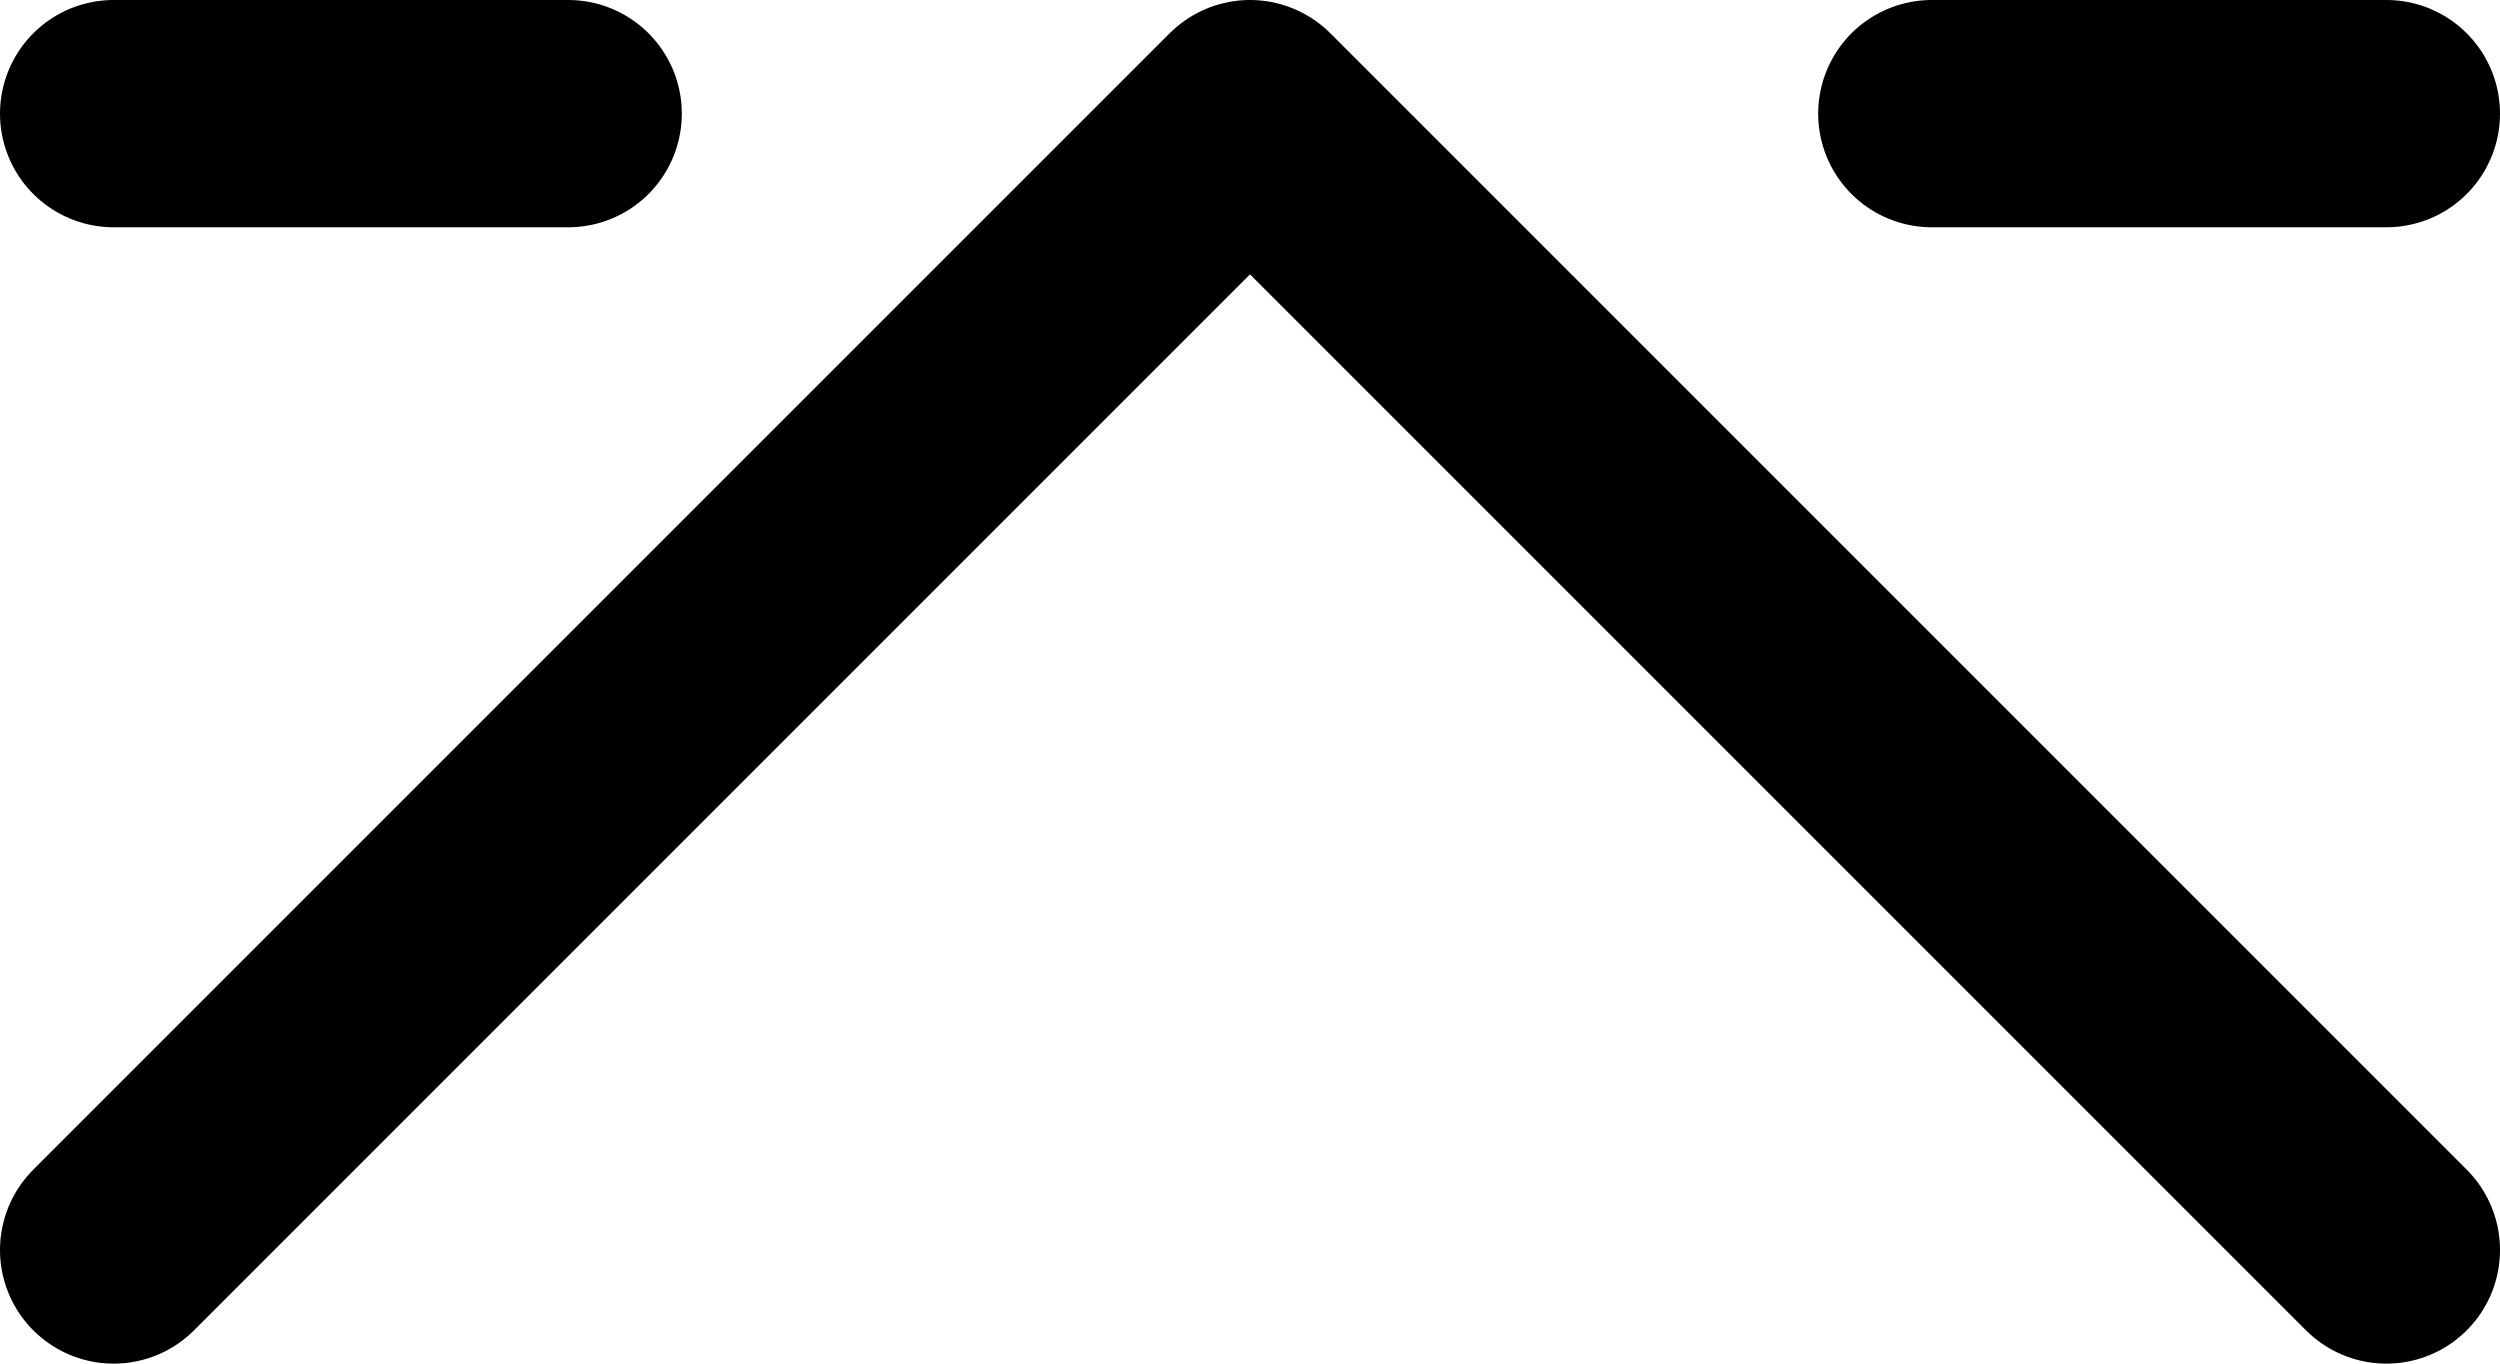
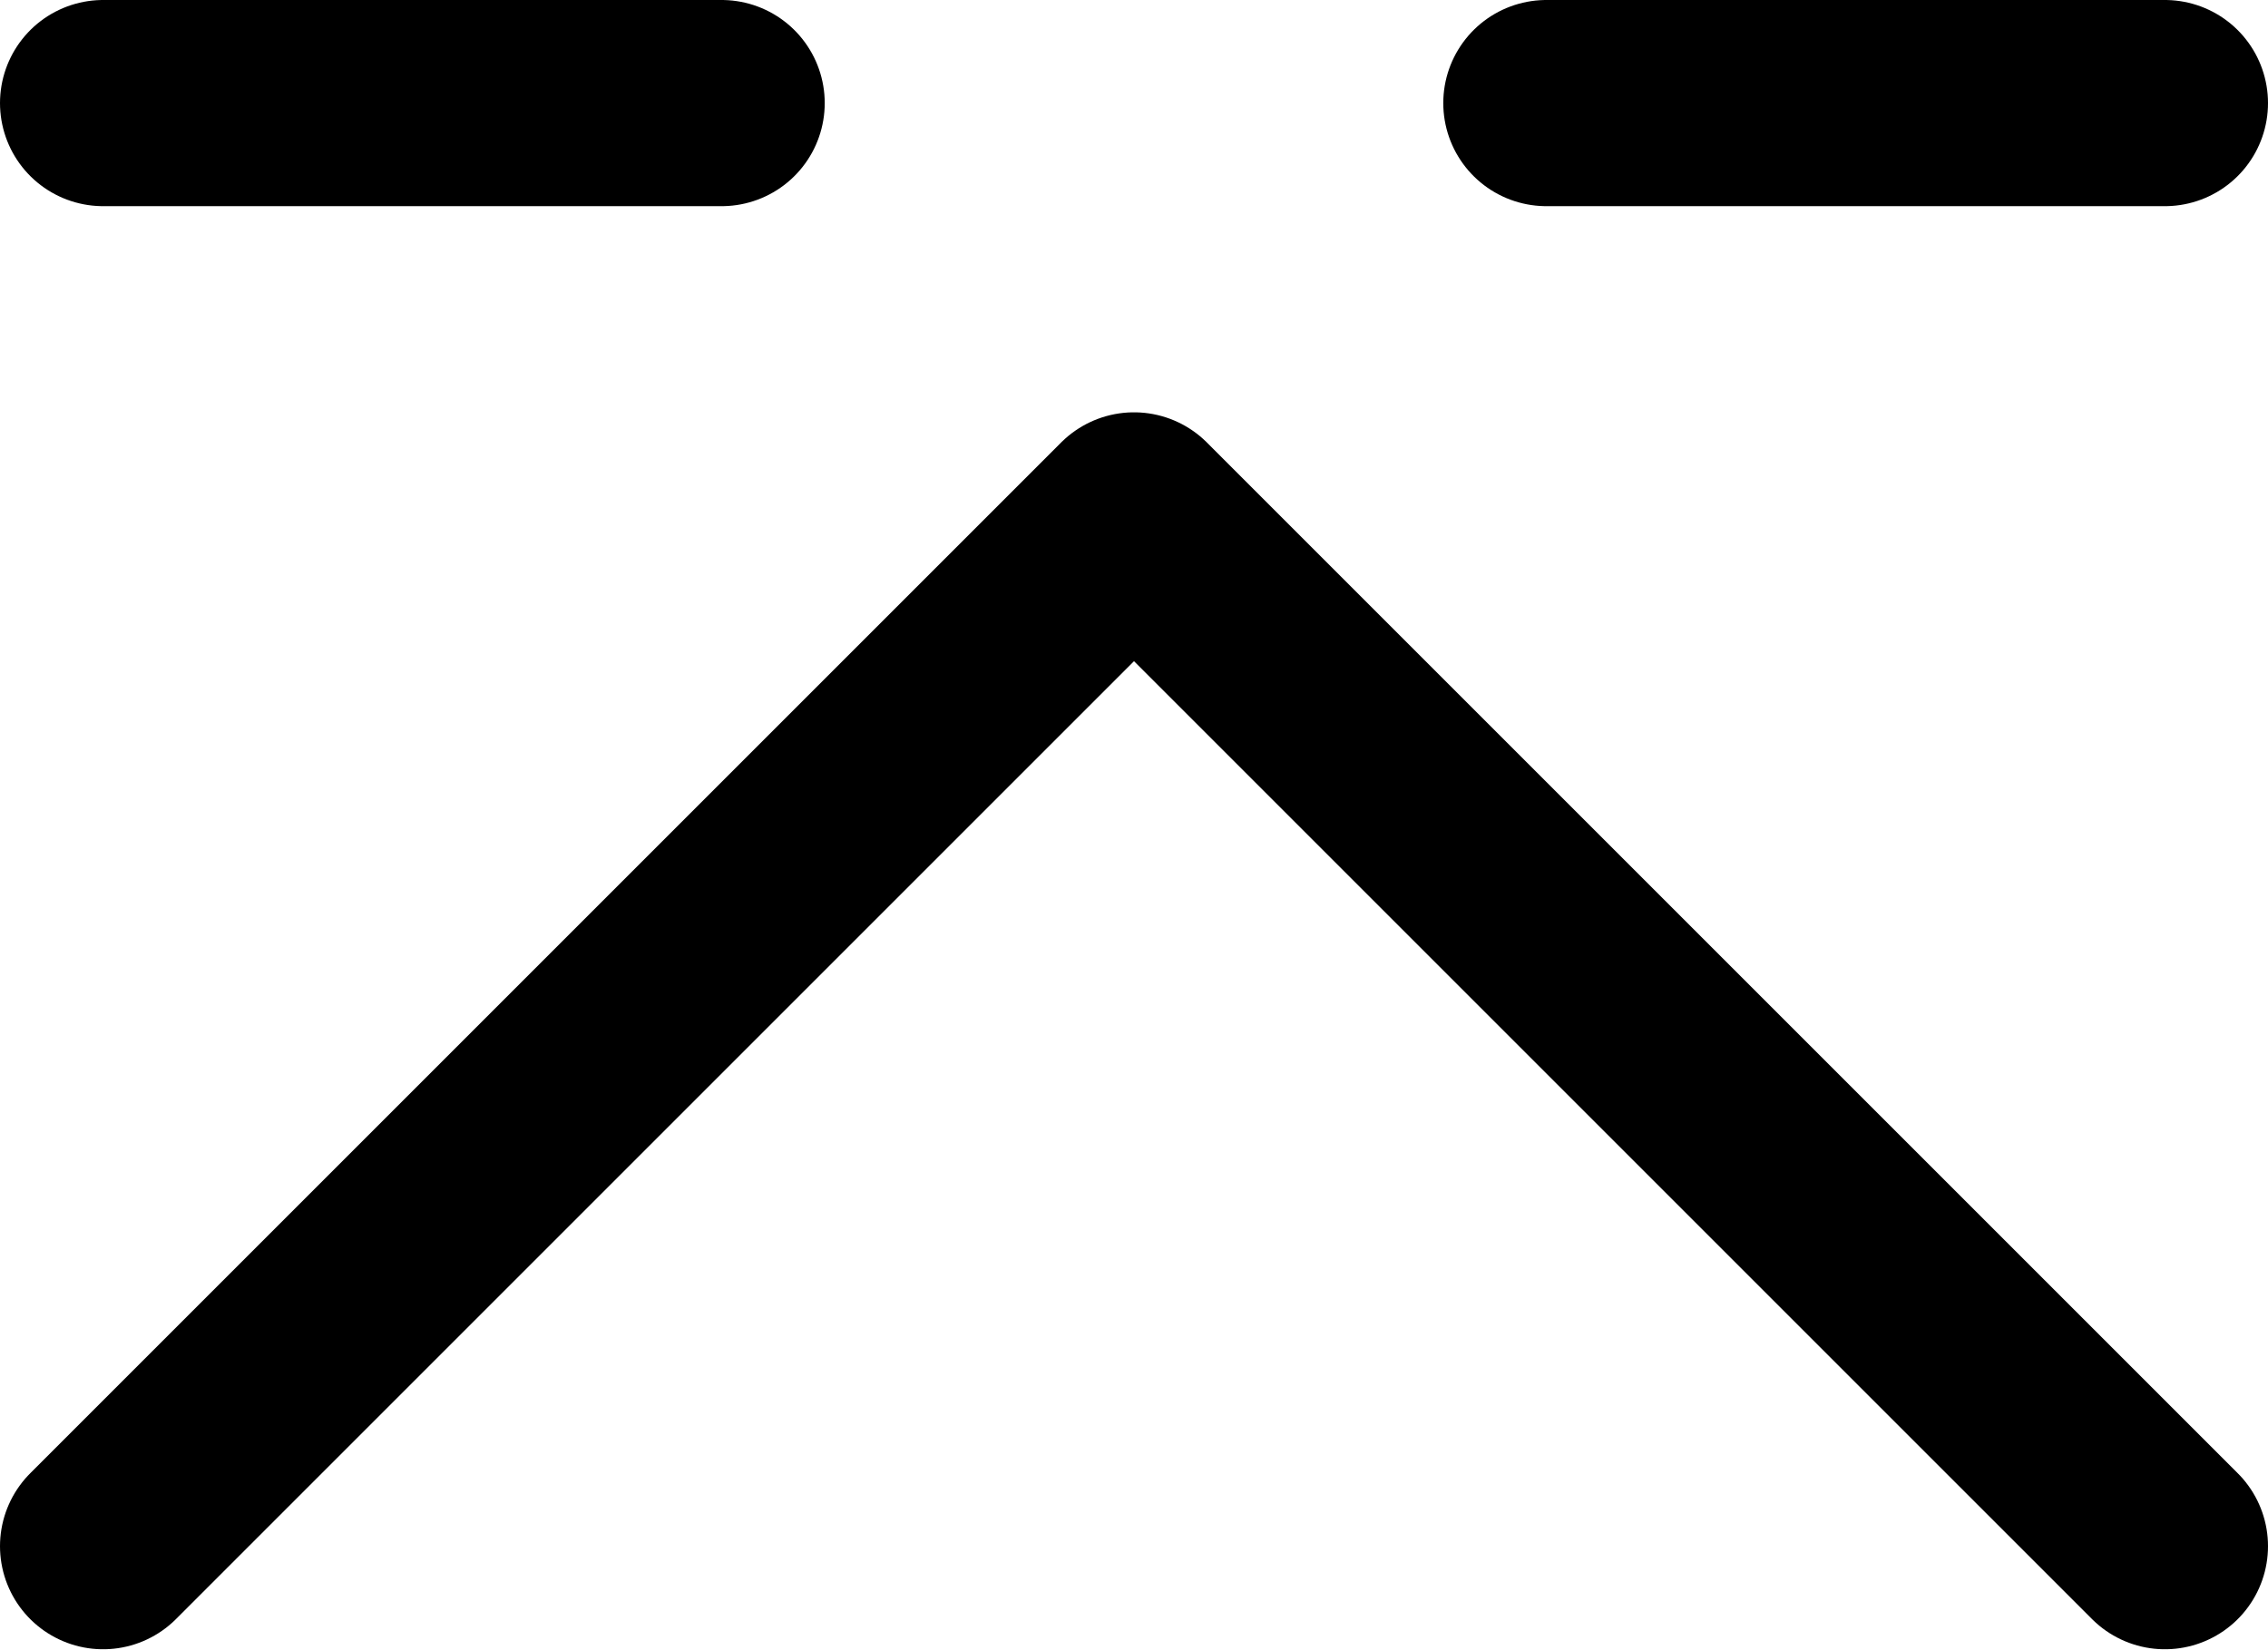
- <svg xmlns="http://www.w3.org/2000/svg" width="5.5" height="3" viewBox="0 0 5.5 3" version="1.1" id="svg1">
+ <svg xmlns="http://www.w3.org/2000/svg" width="5.5" height="4" viewBox="0 0 5.5 4" version="1.1" id="svg1">
  <defs id="defs1" />
  <g id="layer1">
    <g id="g1">
-       <path style="fill:none;stroke:#000000;stroke-width:0.5;stroke-linecap:round;stroke-linejoin:round;paint-order:fill markers stroke" d="m 5.25,2.75 -2.5,-2.5 -2.5,2.5" id="path1" />
-       <path style="fill:none;stroke:#000000;stroke-width:0.5;stroke-linecap:round;stroke-linejoin:round;paint-order:fill markers stroke" d="m 0.25,0.25 h 1" id="path2" />
-       <path style="fill:none;stroke:#000000;stroke-width:0.5;stroke-linecap:round;stroke-linejoin:round;paint-order:fill markers stroke" d="m 4.25,0.25 h 1" id="path3" />
+       <path style="fill:none;stroke:#000000;stroke-width:0.5;stroke-linecap:round;stroke-linejoin:round;paint-order:fill markers stroke" d="m 5.25,3.75 -2.5,-2.5 -2.5,2.5" id="path1" />
+       <path style="fill:none;stroke:#000000;stroke-width:0.5;stroke-linecap:round;stroke-linejoin:round;paint-order:fill markers stroke" d="m 0.25,0.25 h 1.5" id="path2" />
+       <path style="fill:none;stroke:#000000;stroke-width:0.5;stroke-linecap:round;stroke-linejoin:round;paint-order:fill markers stroke" d="m 3.75,0.25 h 1.5" id="path3" />
    </g>
  </g>
</svg>
